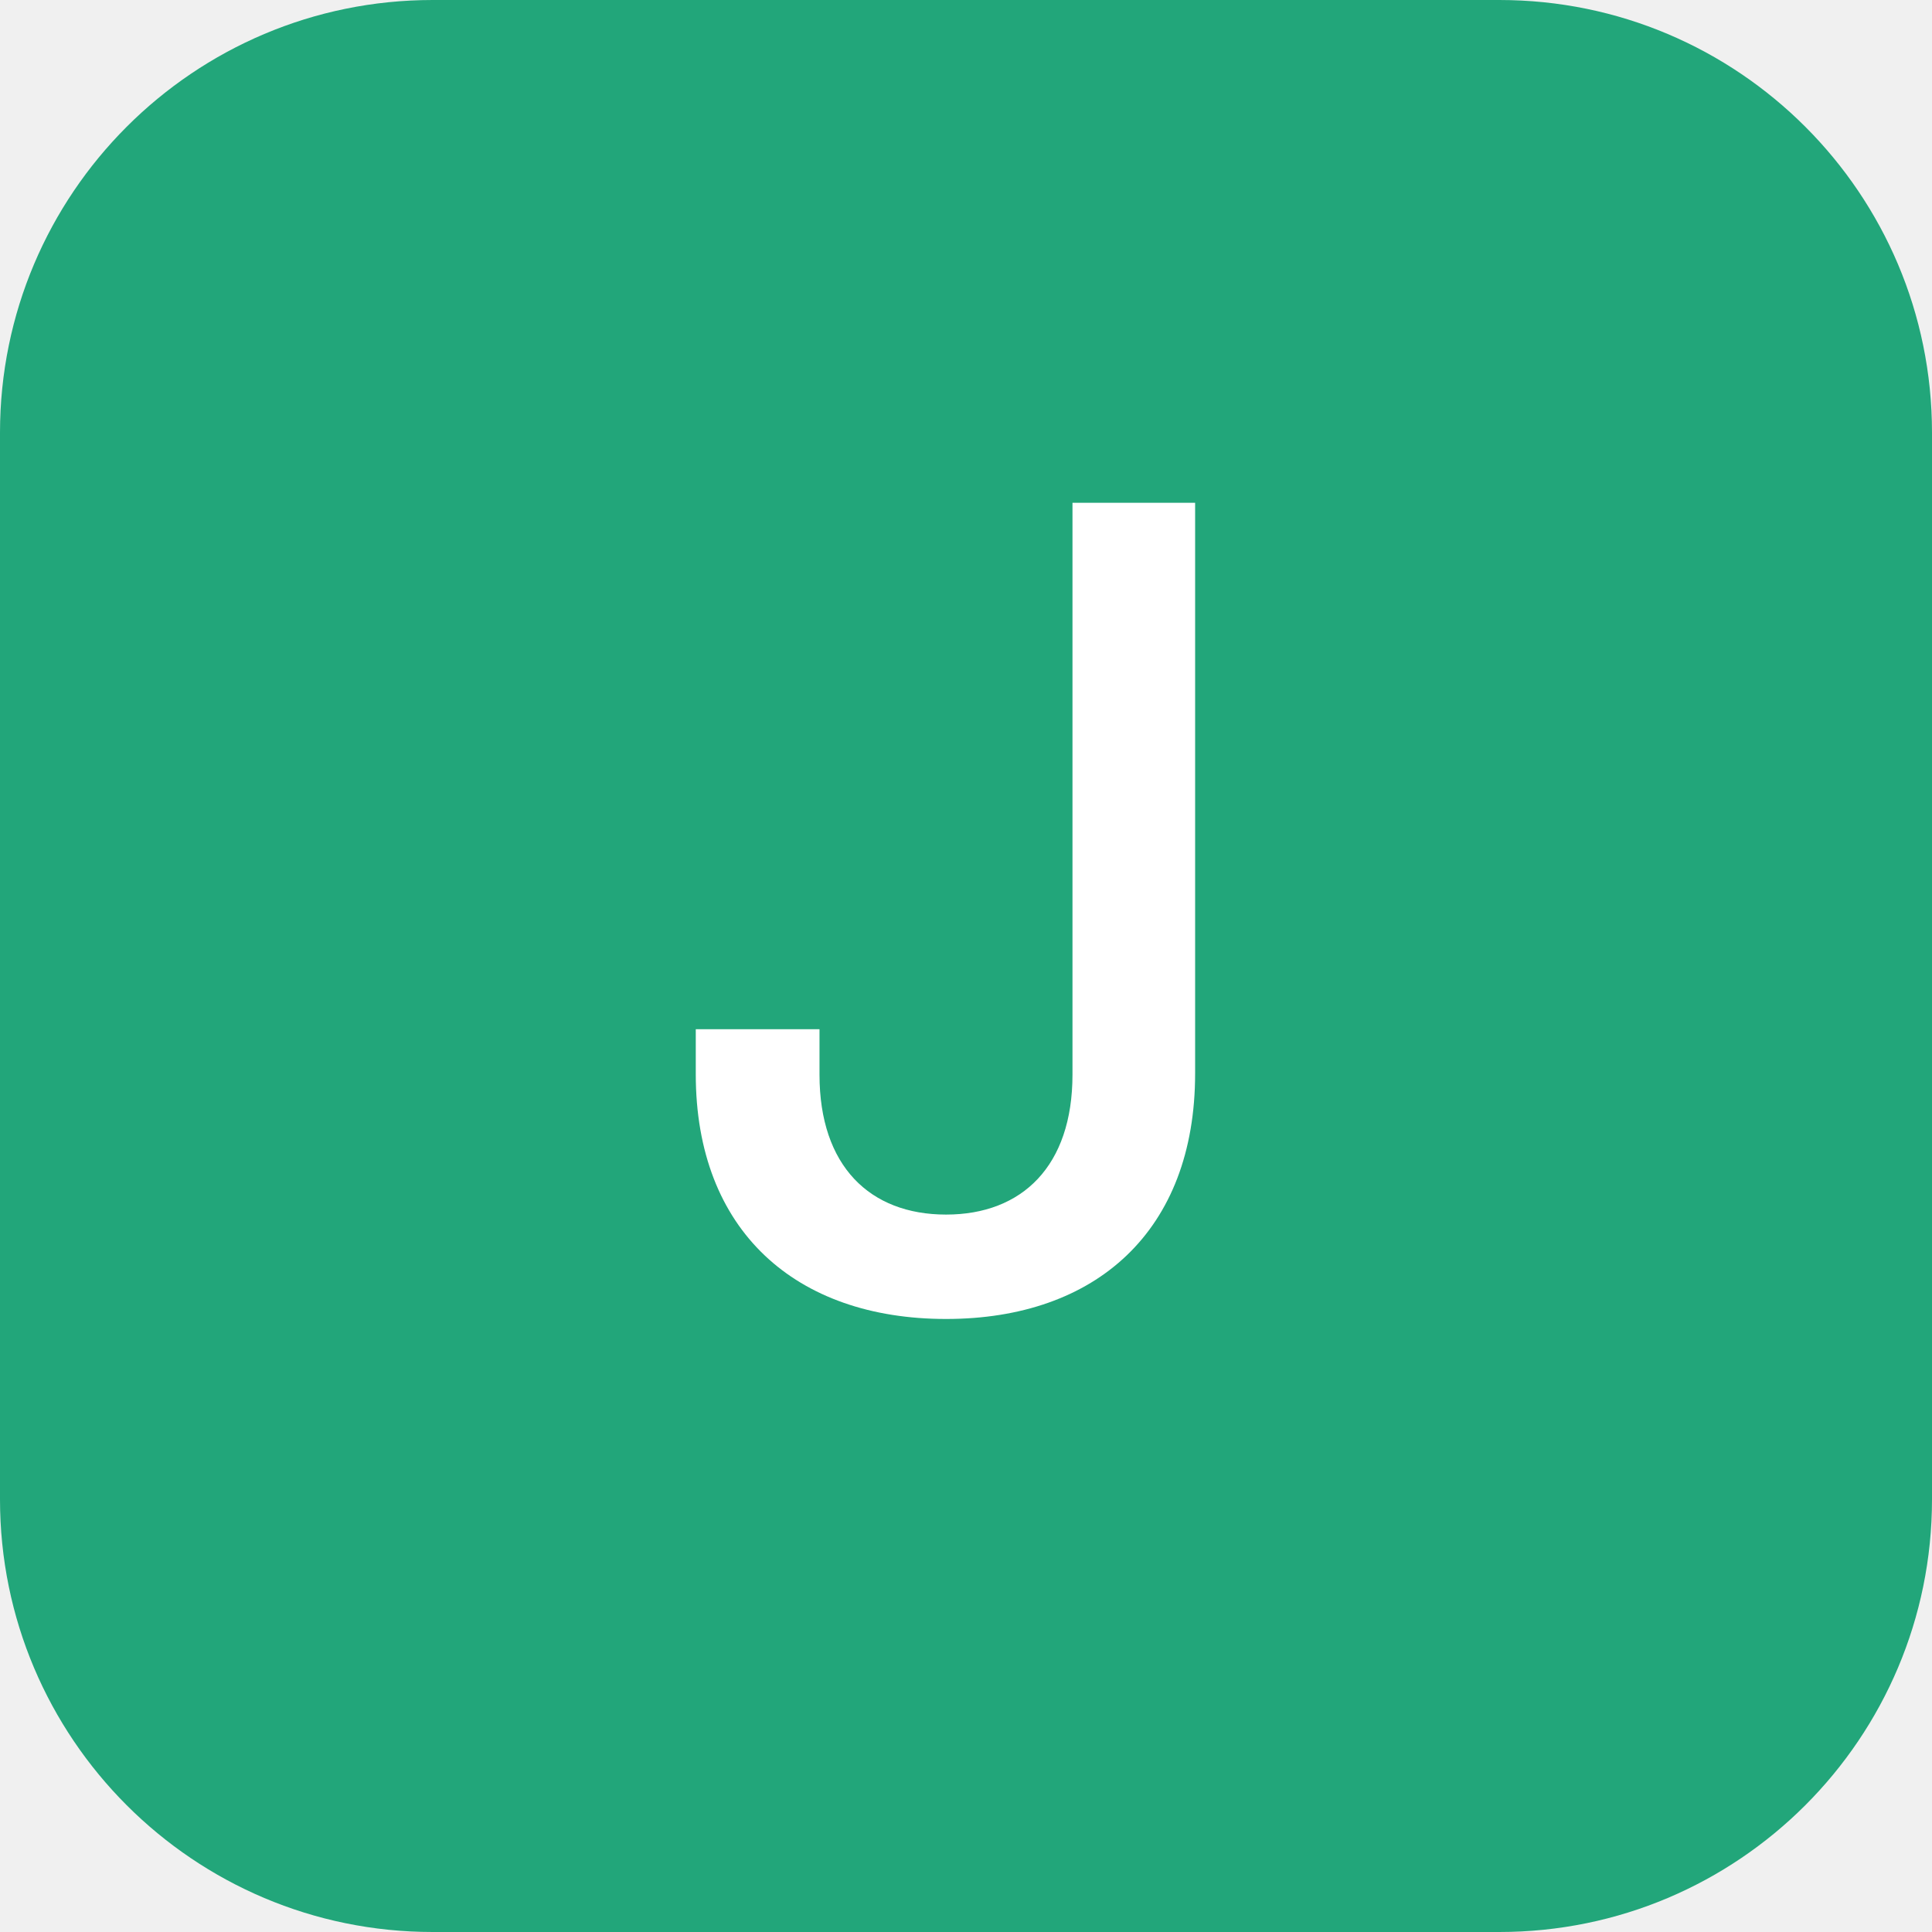
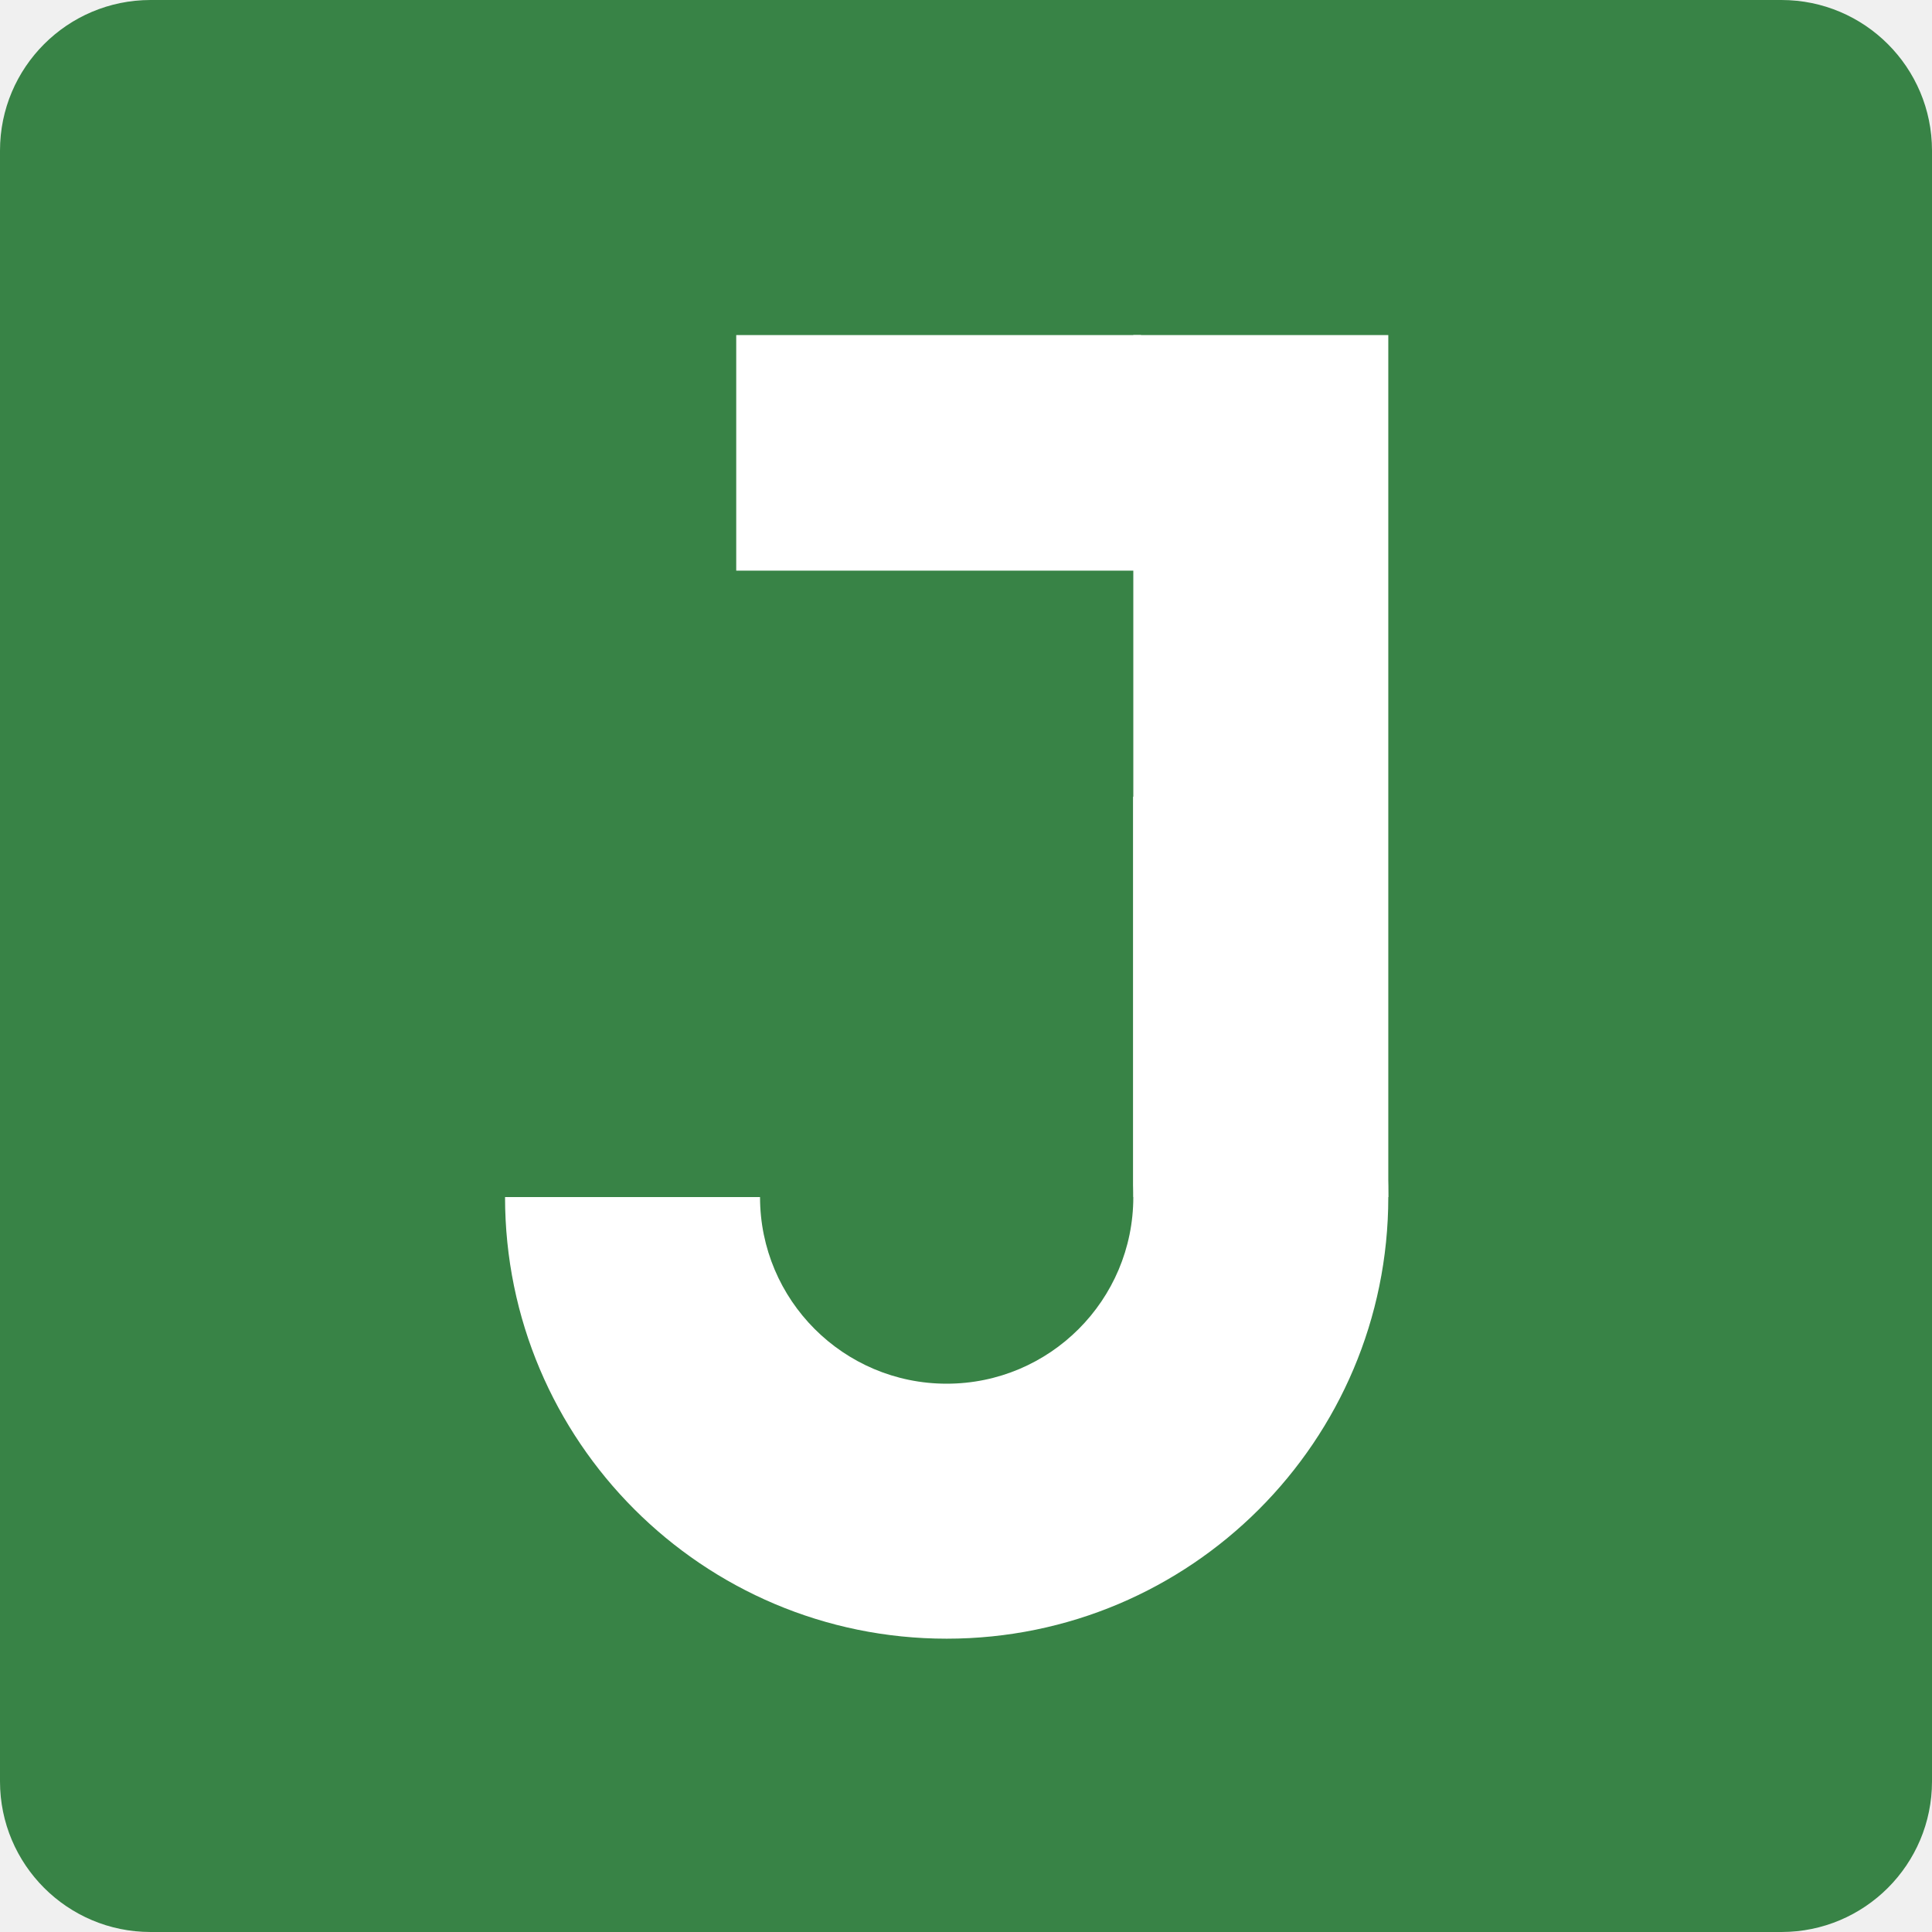
- <svg xmlns="http://www.w3.org/2000/svg" width="192" height="192" viewBox="0 0 192 192">
-   <rect width="192" height="192" rx="43" fill="#22A67A" />
-   <text x="96" y="130" font-family="Inter, system-ui, -apple-system, sans-serif" font-weight="500" font-size="110" fill="#FFFFFF" text-anchor="middle">J</text>
+ <svg xmlns="http://www.w3.org/2000/svg" id="a" viewBox="0 0 2000 2000">
+   <defs>
+     <style>.b{fill:#388346;}.c{fill:#fff;}</style>
+   </defs>
+   <rect class="b" width="2000" height="2000" rx="155.92" ry="155.92" />
+   <circle class="c" cx="979.99" cy="1239.19" r="457.17" />
+   <circle class="b" cx="979.99" cy="1239.19" r="193.21" />
+   <rect class="b" x="384.88" y="590.74" width="788.12" height="648.46" />
+   <rect class="c" x="1173.2" y="346.87" width="263.96" height="892.32" />
+   <rect class="c" x="762.14" y="346.87" width="419" height="243.86" />
</svg>
